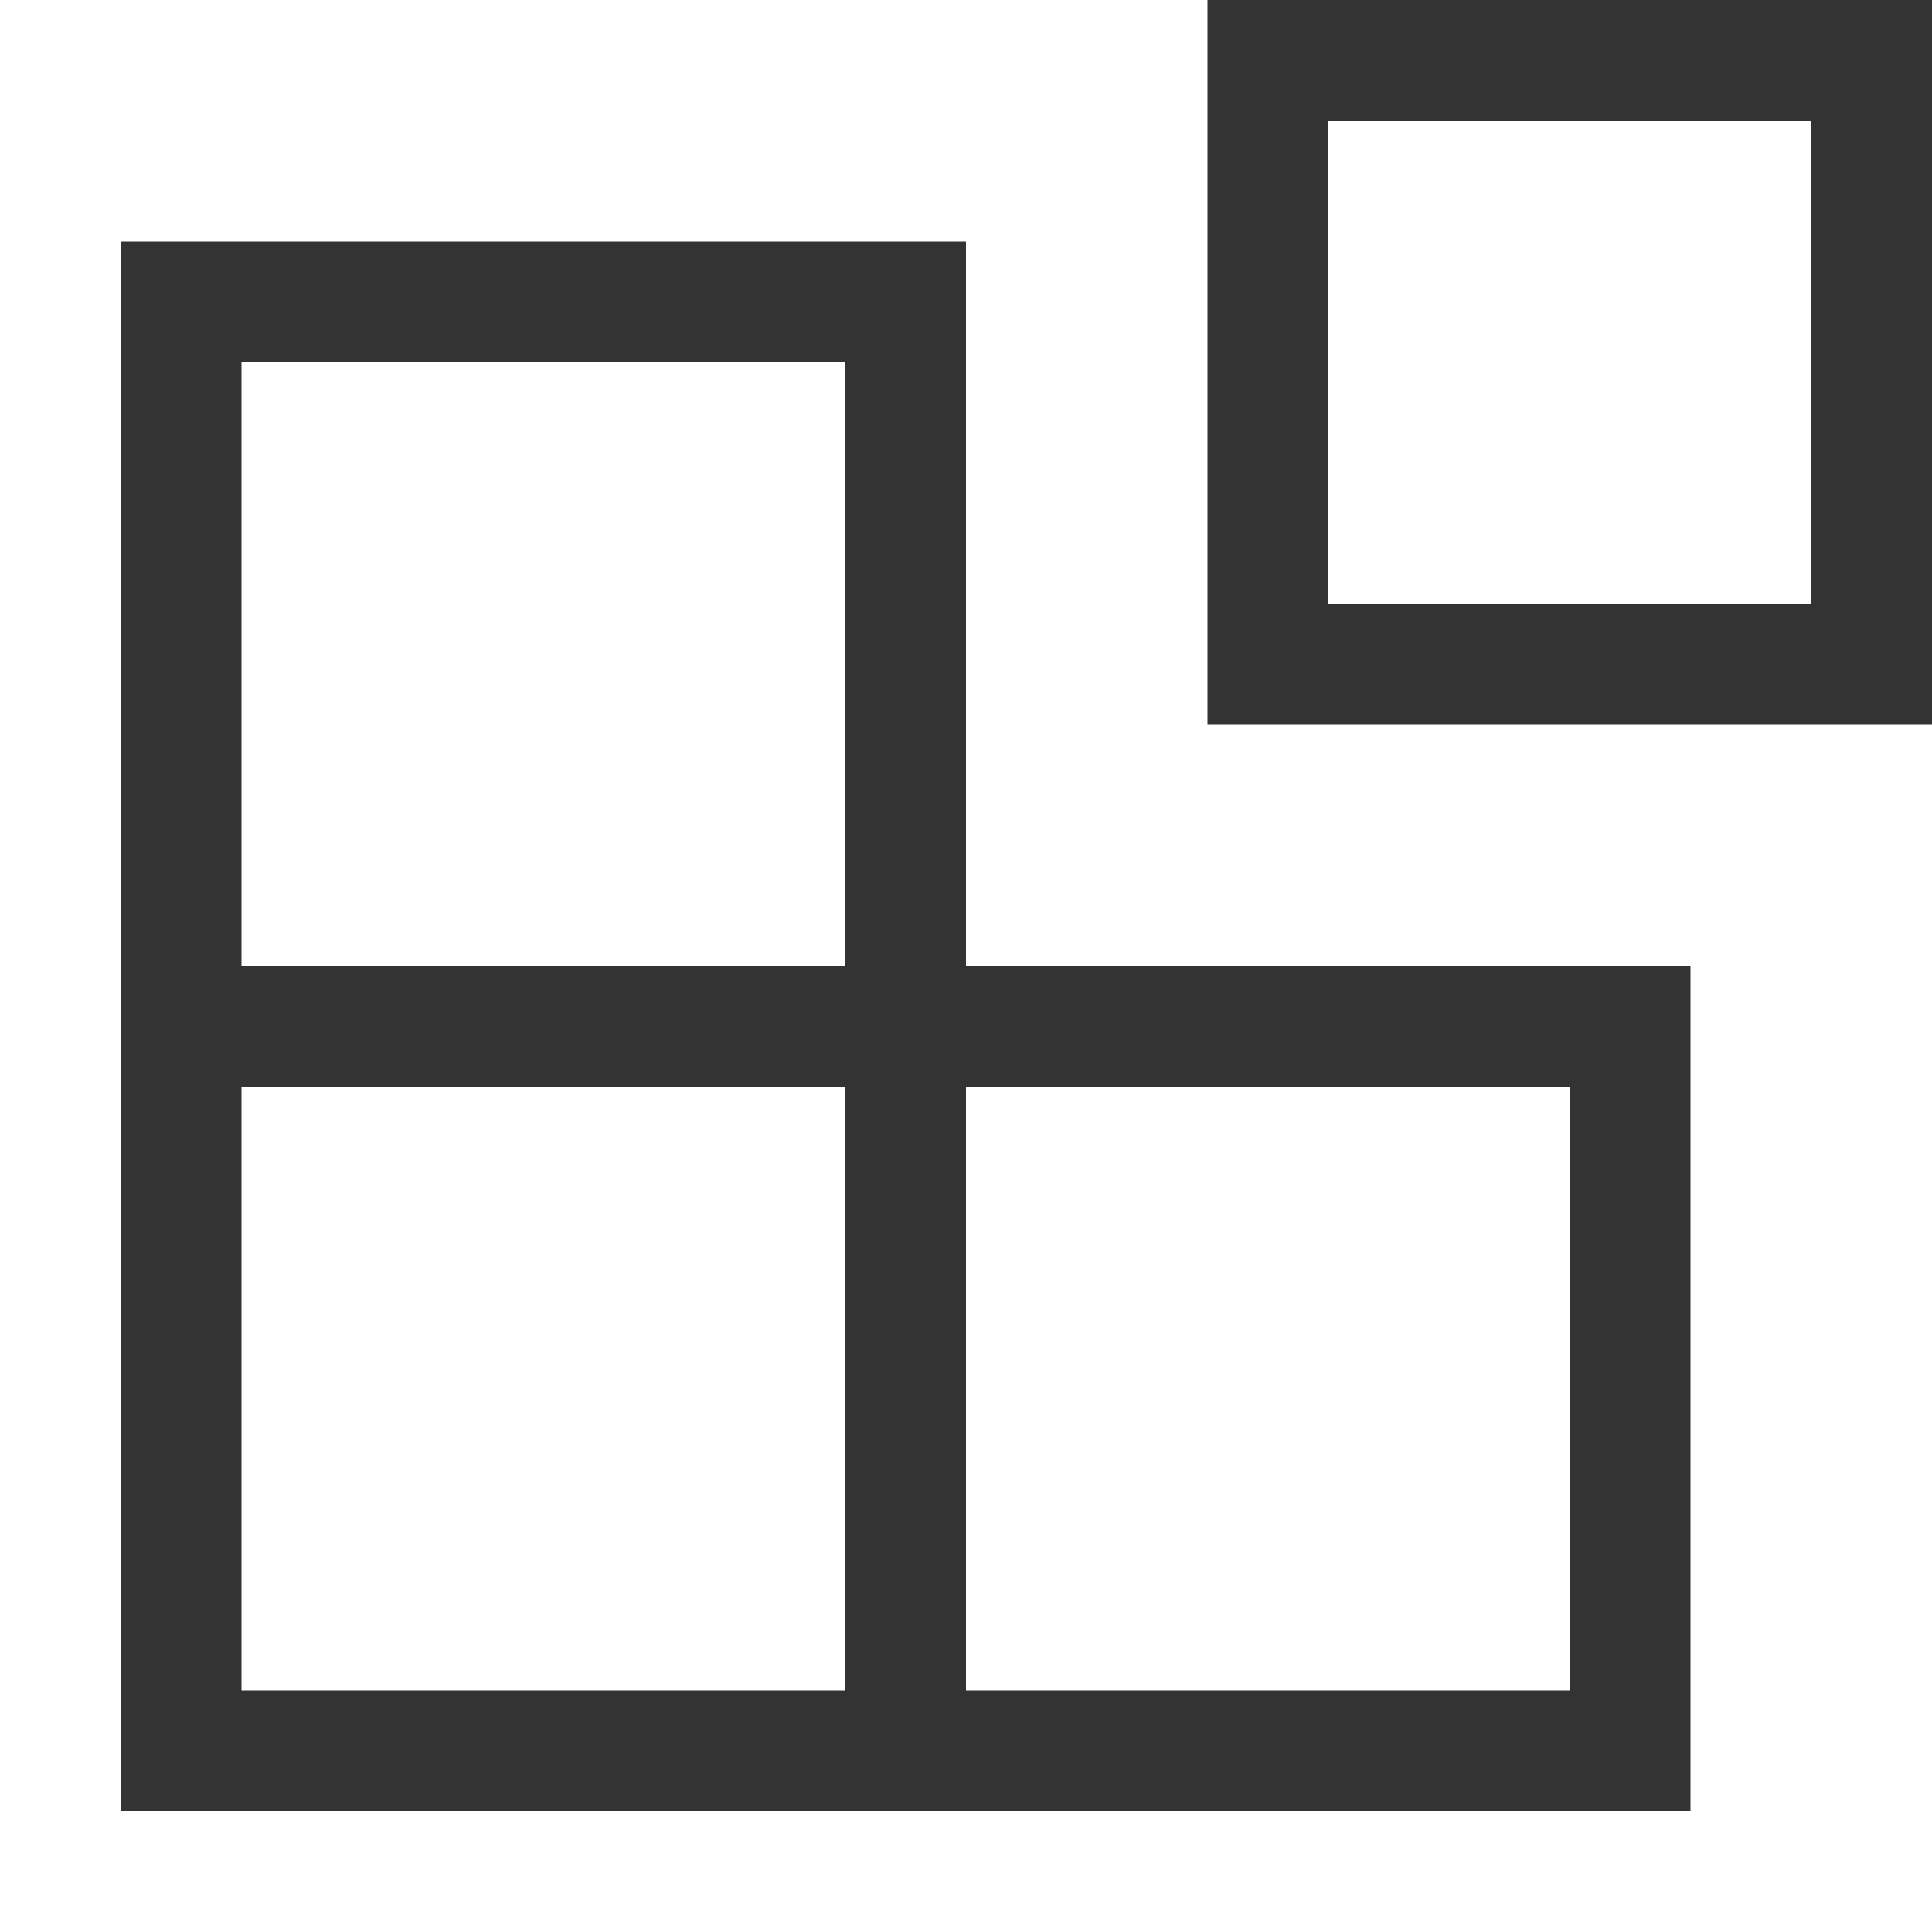
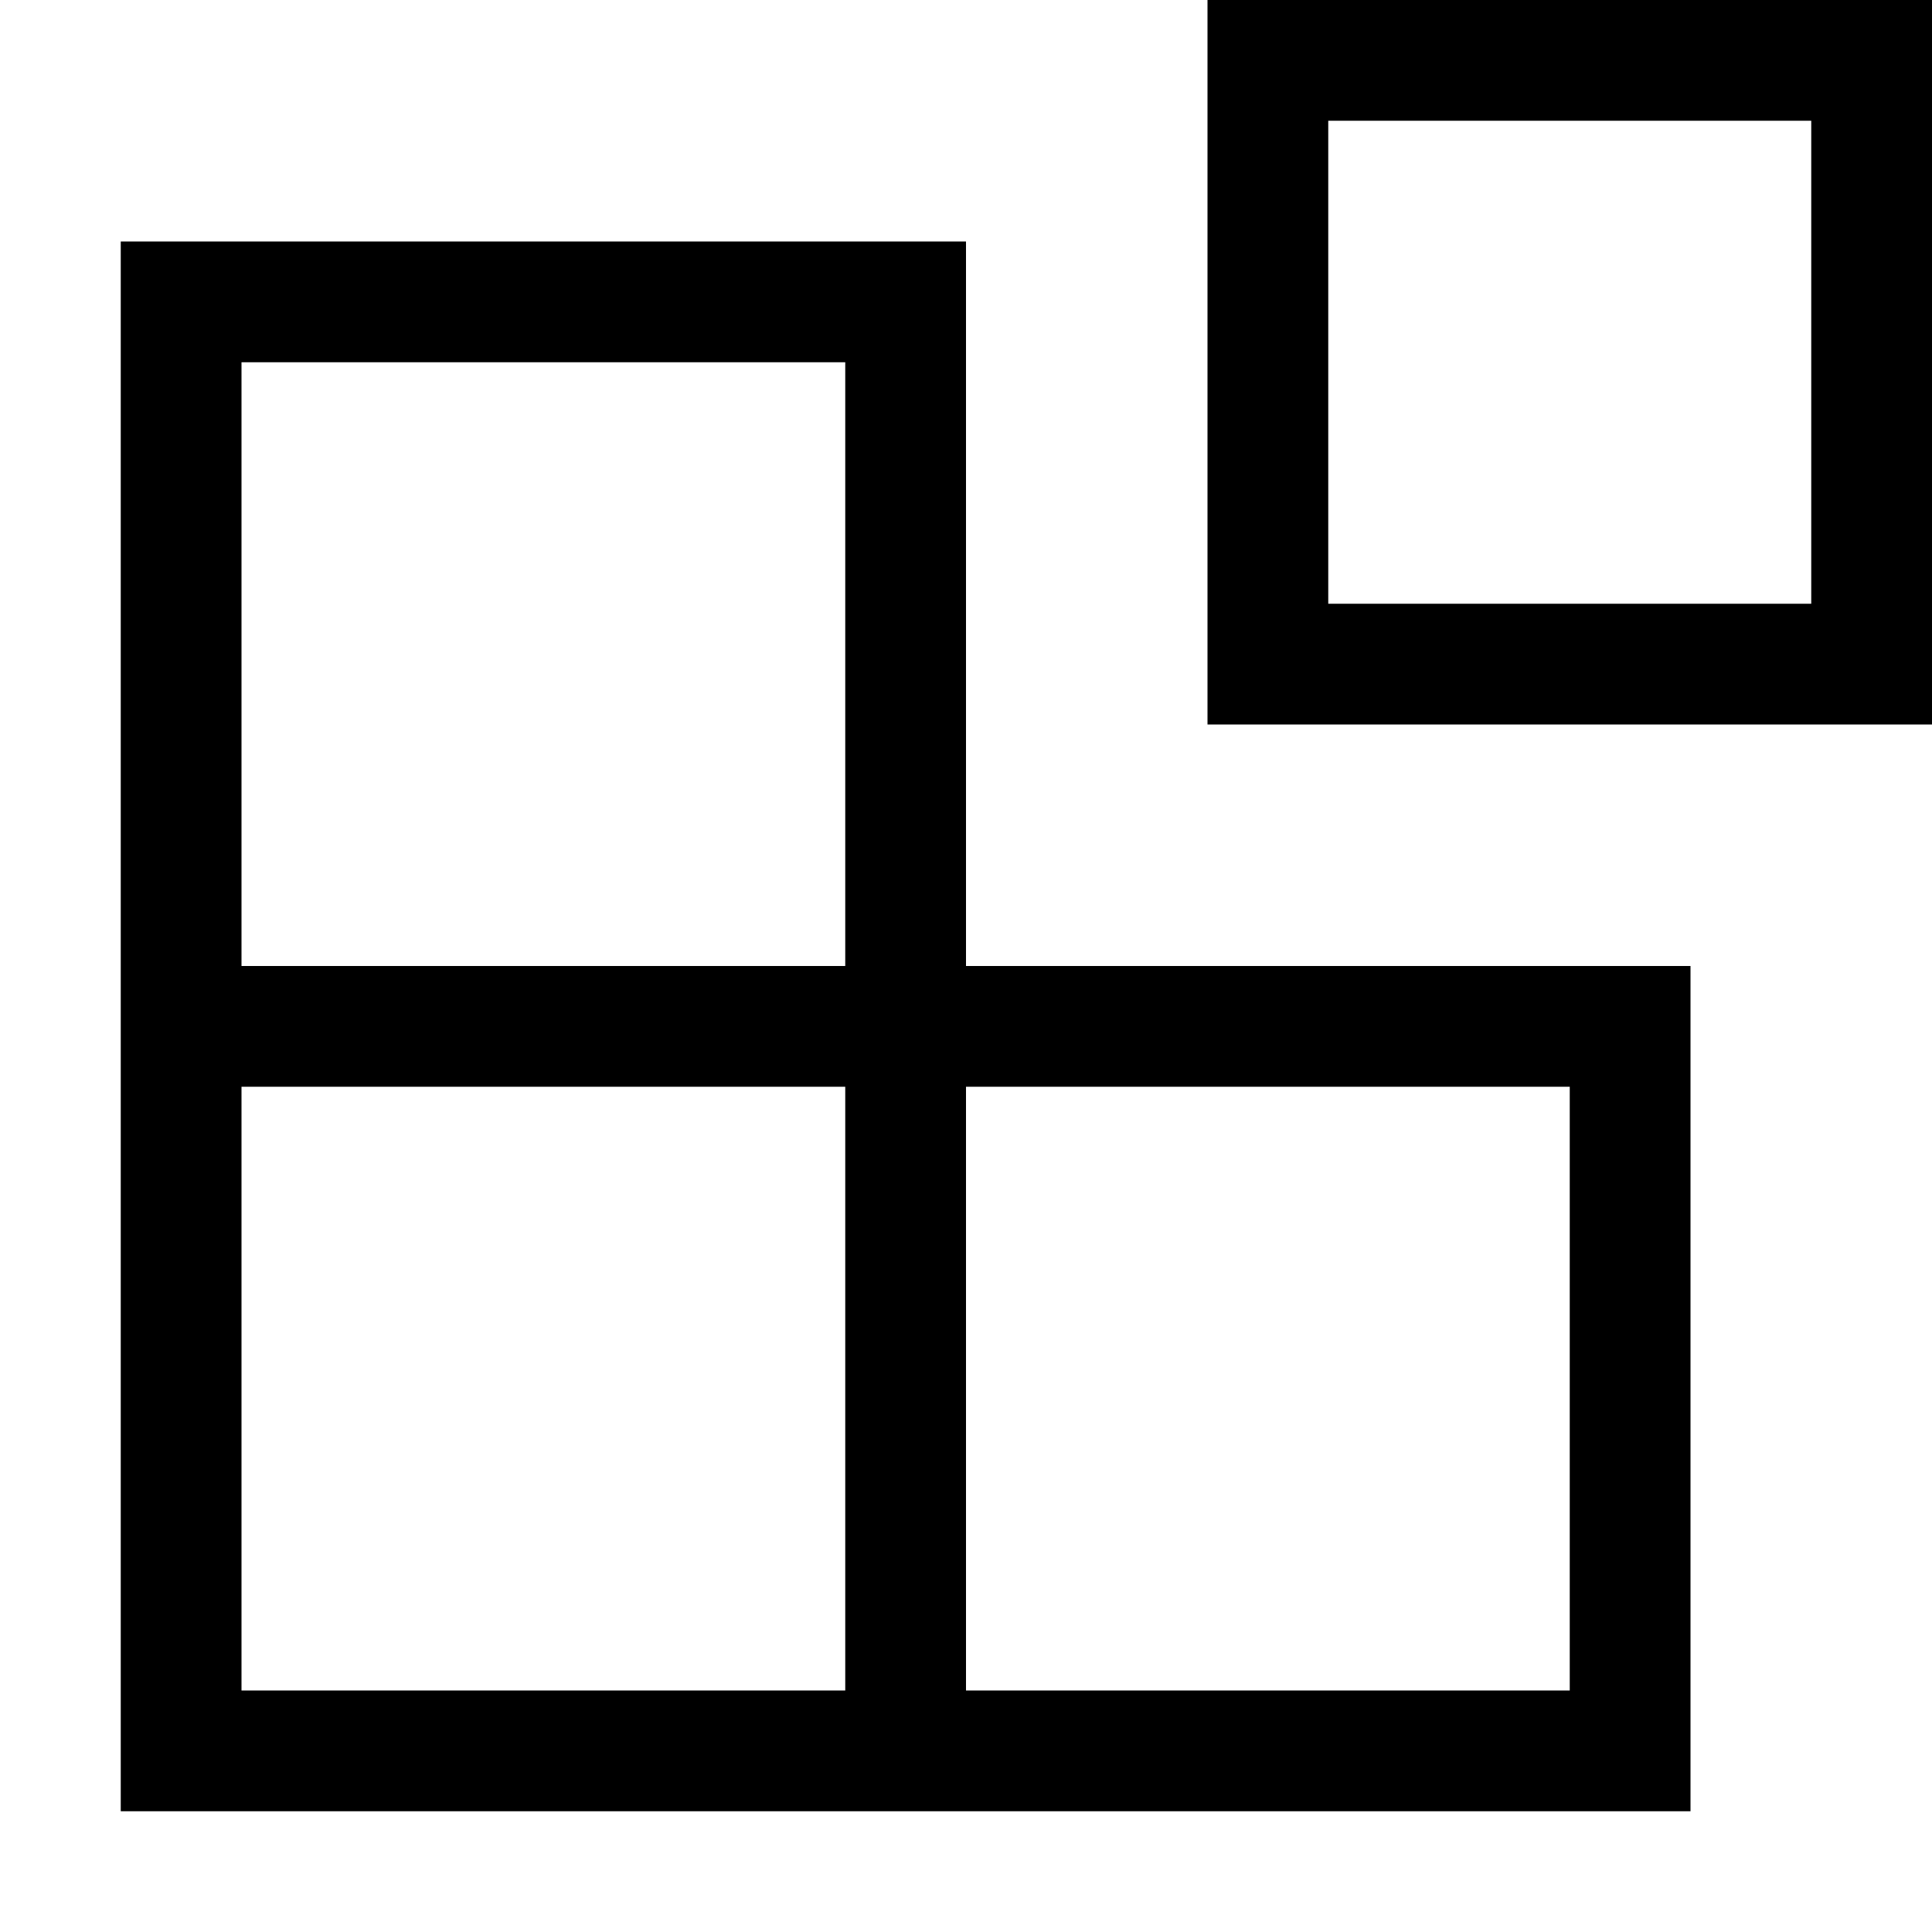
<svg xmlns="http://www.w3.org/2000/svg" viewBox="0 0 2048 2048">
-   <path d="M1024 1024h768v896H128V256h896v768zM256 384v640h640V384H256zm640 1408v-640H256v640h640zm768 0v-640h-640v640h640zM1280 0h768v768h-768V0zm640 640V128h-512v512h512z" fill="#333333" />
+   <path d="M1024 1024h768v896H128V256h896v768zM256 384v640h640V384H256zm640 1408v-640H256v640h640zm768 0v-640h-640v640h640zM1280 0h768v768h-768V0zm640 640V128h-512v512h512z" fill="currentColor" />
</svg>
